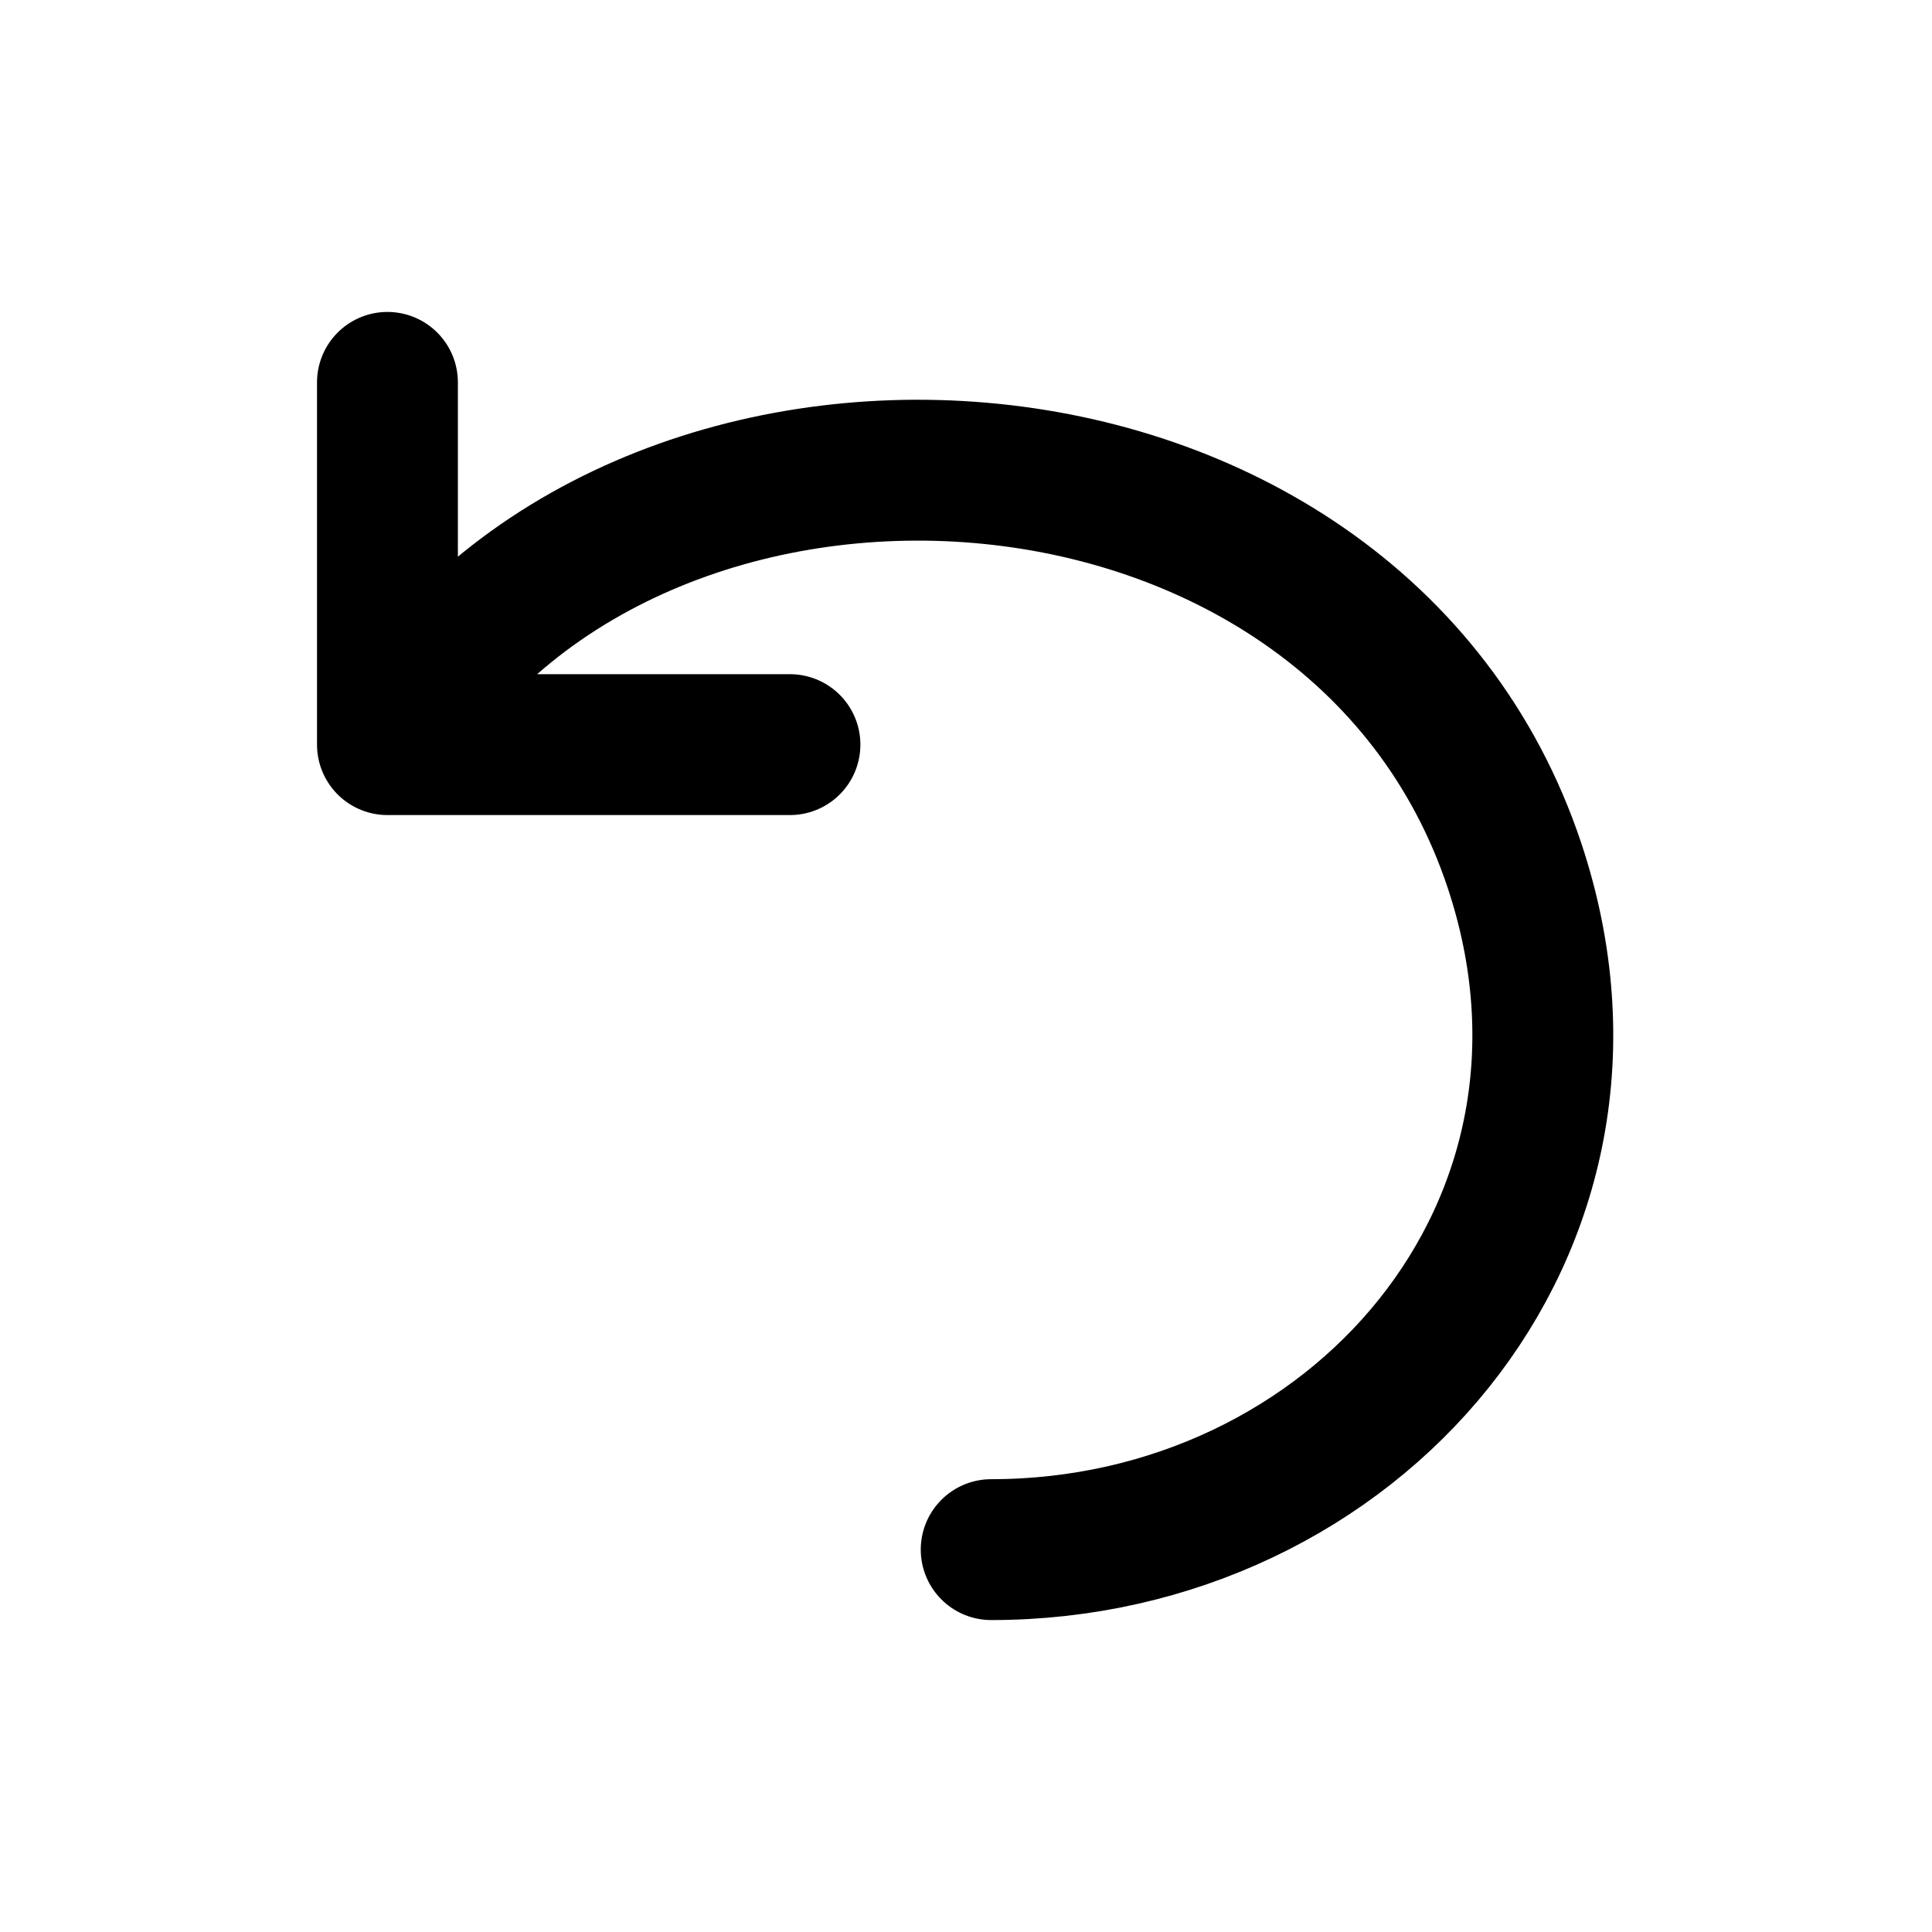
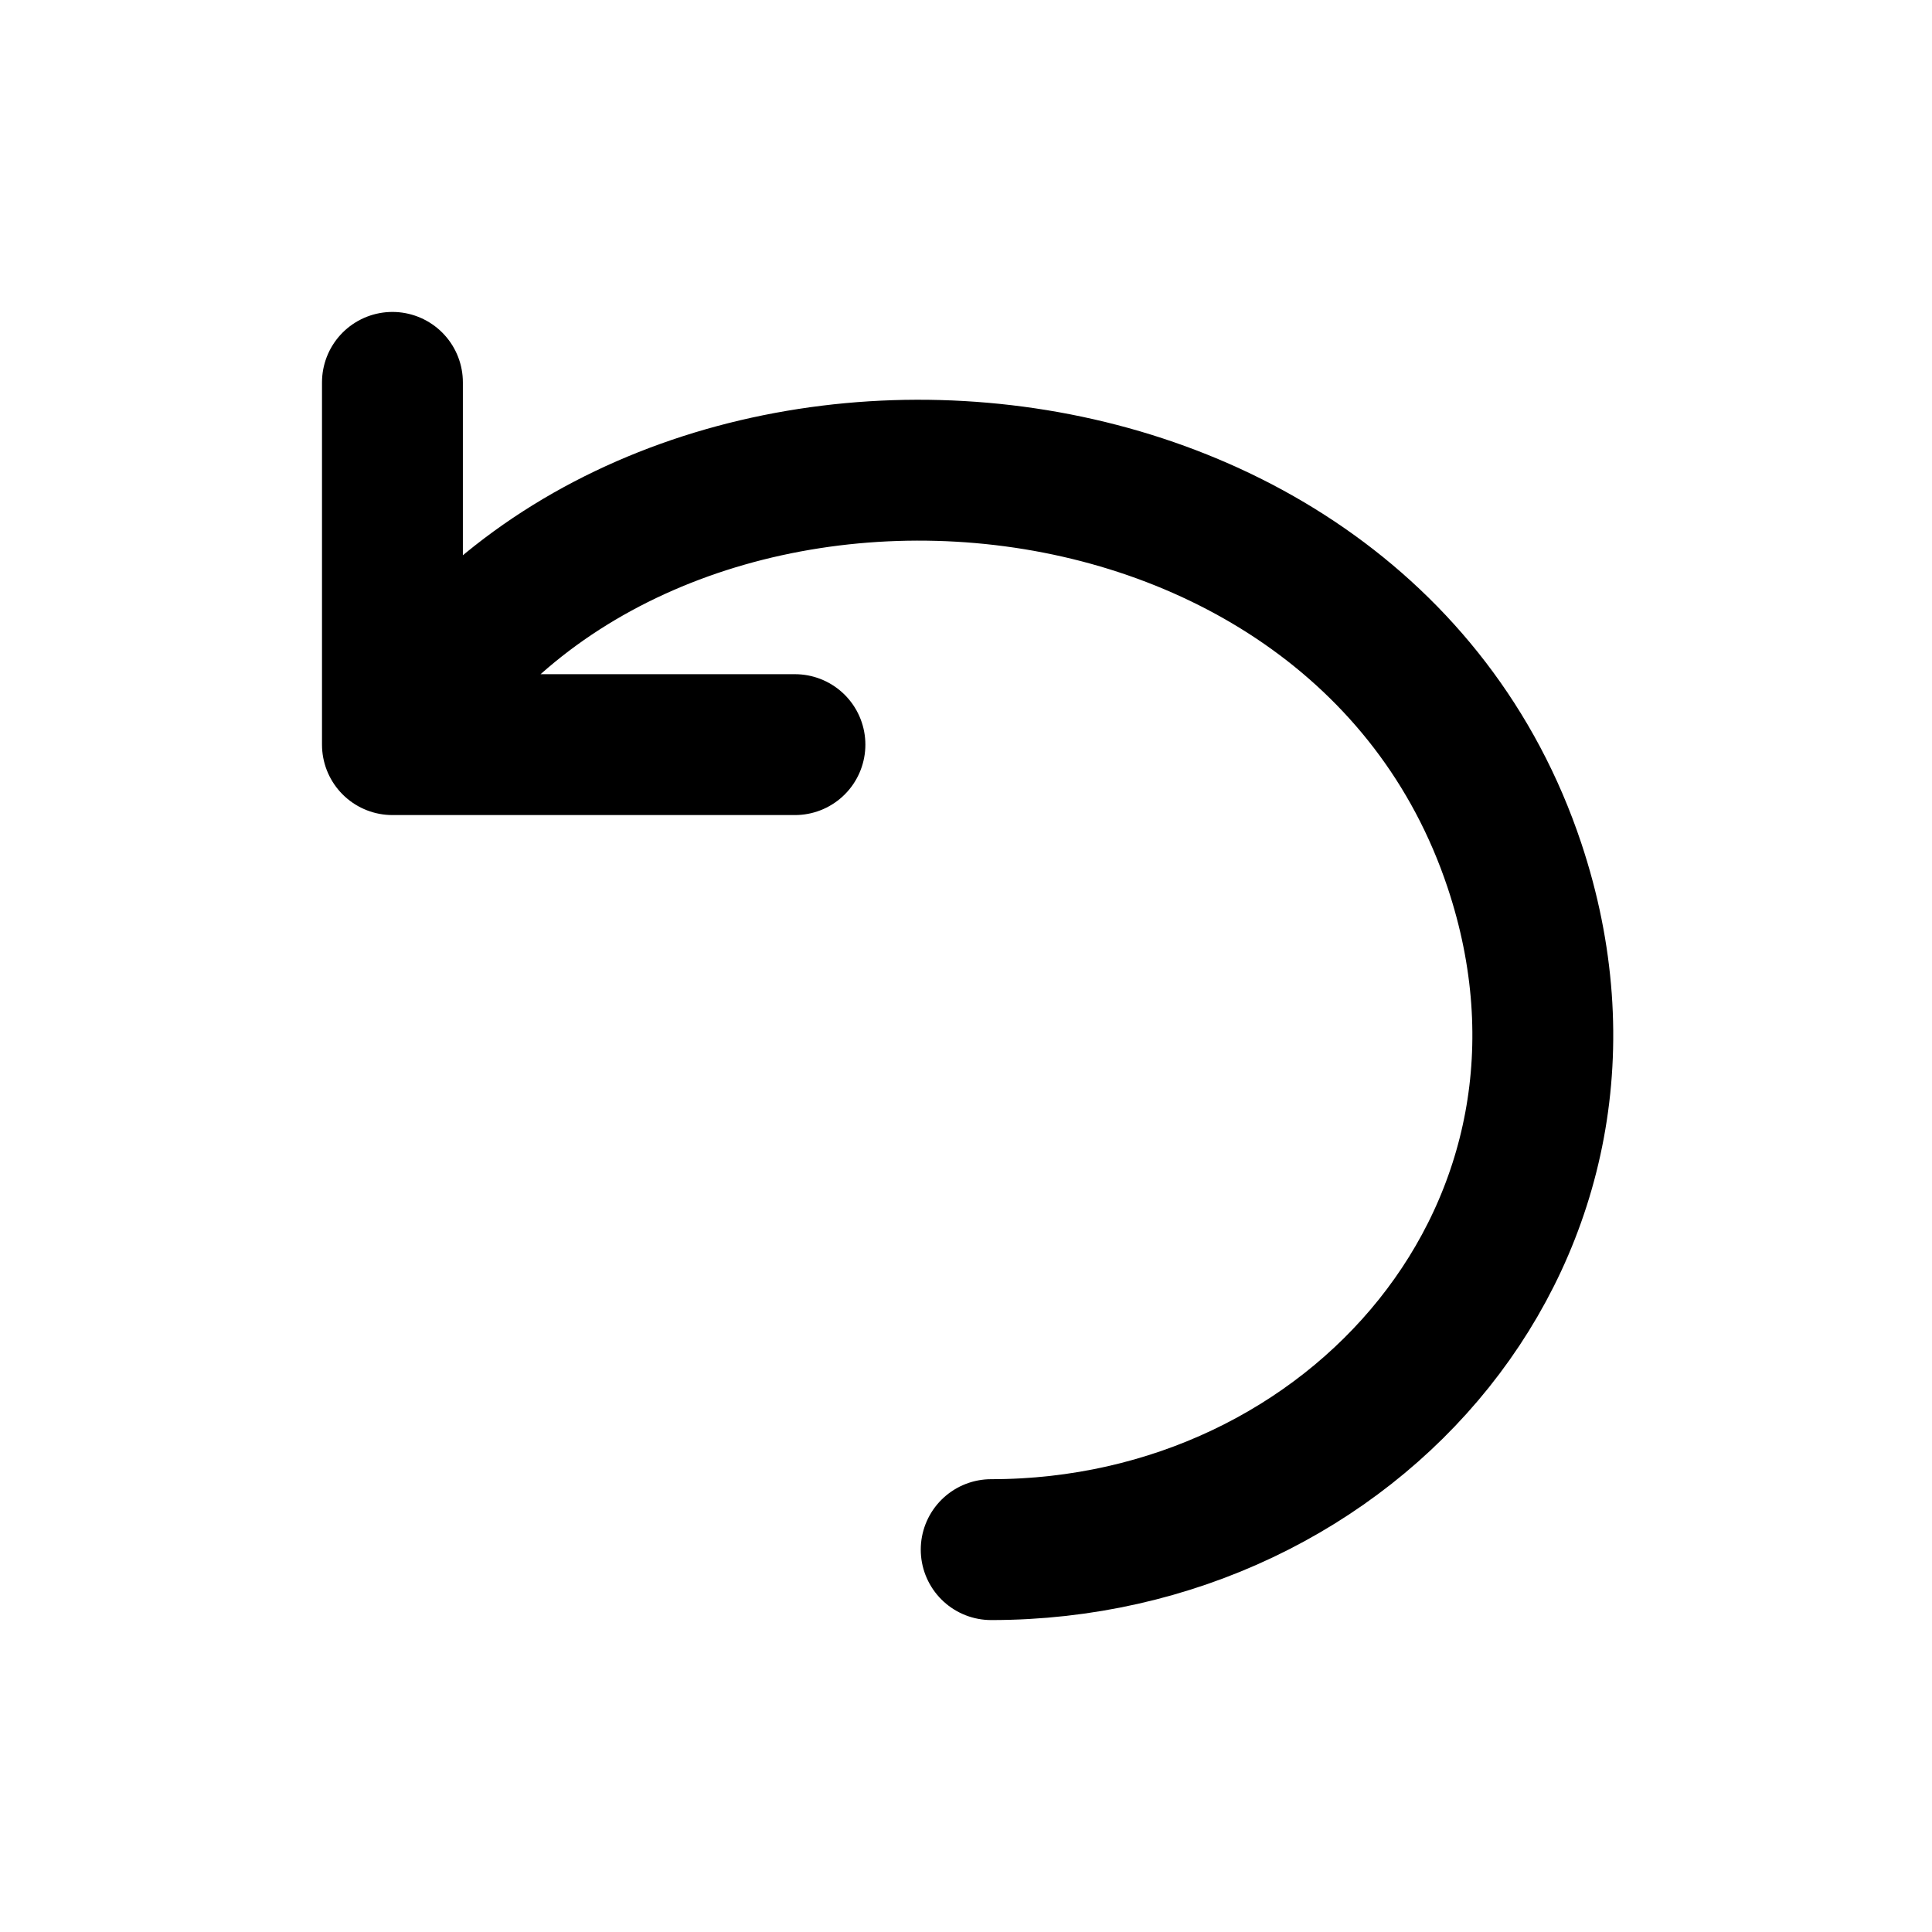
<svg xmlns="http://www.w3.org/2000/svg" width="24" height="24" viewBox="0 0 24 24" fill="none" stroke="currentColor" stroke-width="1.75" stroke-linecap="round" stroke-linejoin="round" aria-hidden="true" focusable="false">
-   <path d="M9.813 9.25H4.813V4.75m0 4.5c3-5 12-4.5 14 1.5 1.5 4.5-2 8.5-6.5 8.5" />
+   <path d="M9.875 9.25H4.875V4.75M4.875 9.25C7.813 4.25 16.813 4.75 18.813 10.75 20.313 15.25 16.813 19.25 12.313 19.25" />
</svg>
